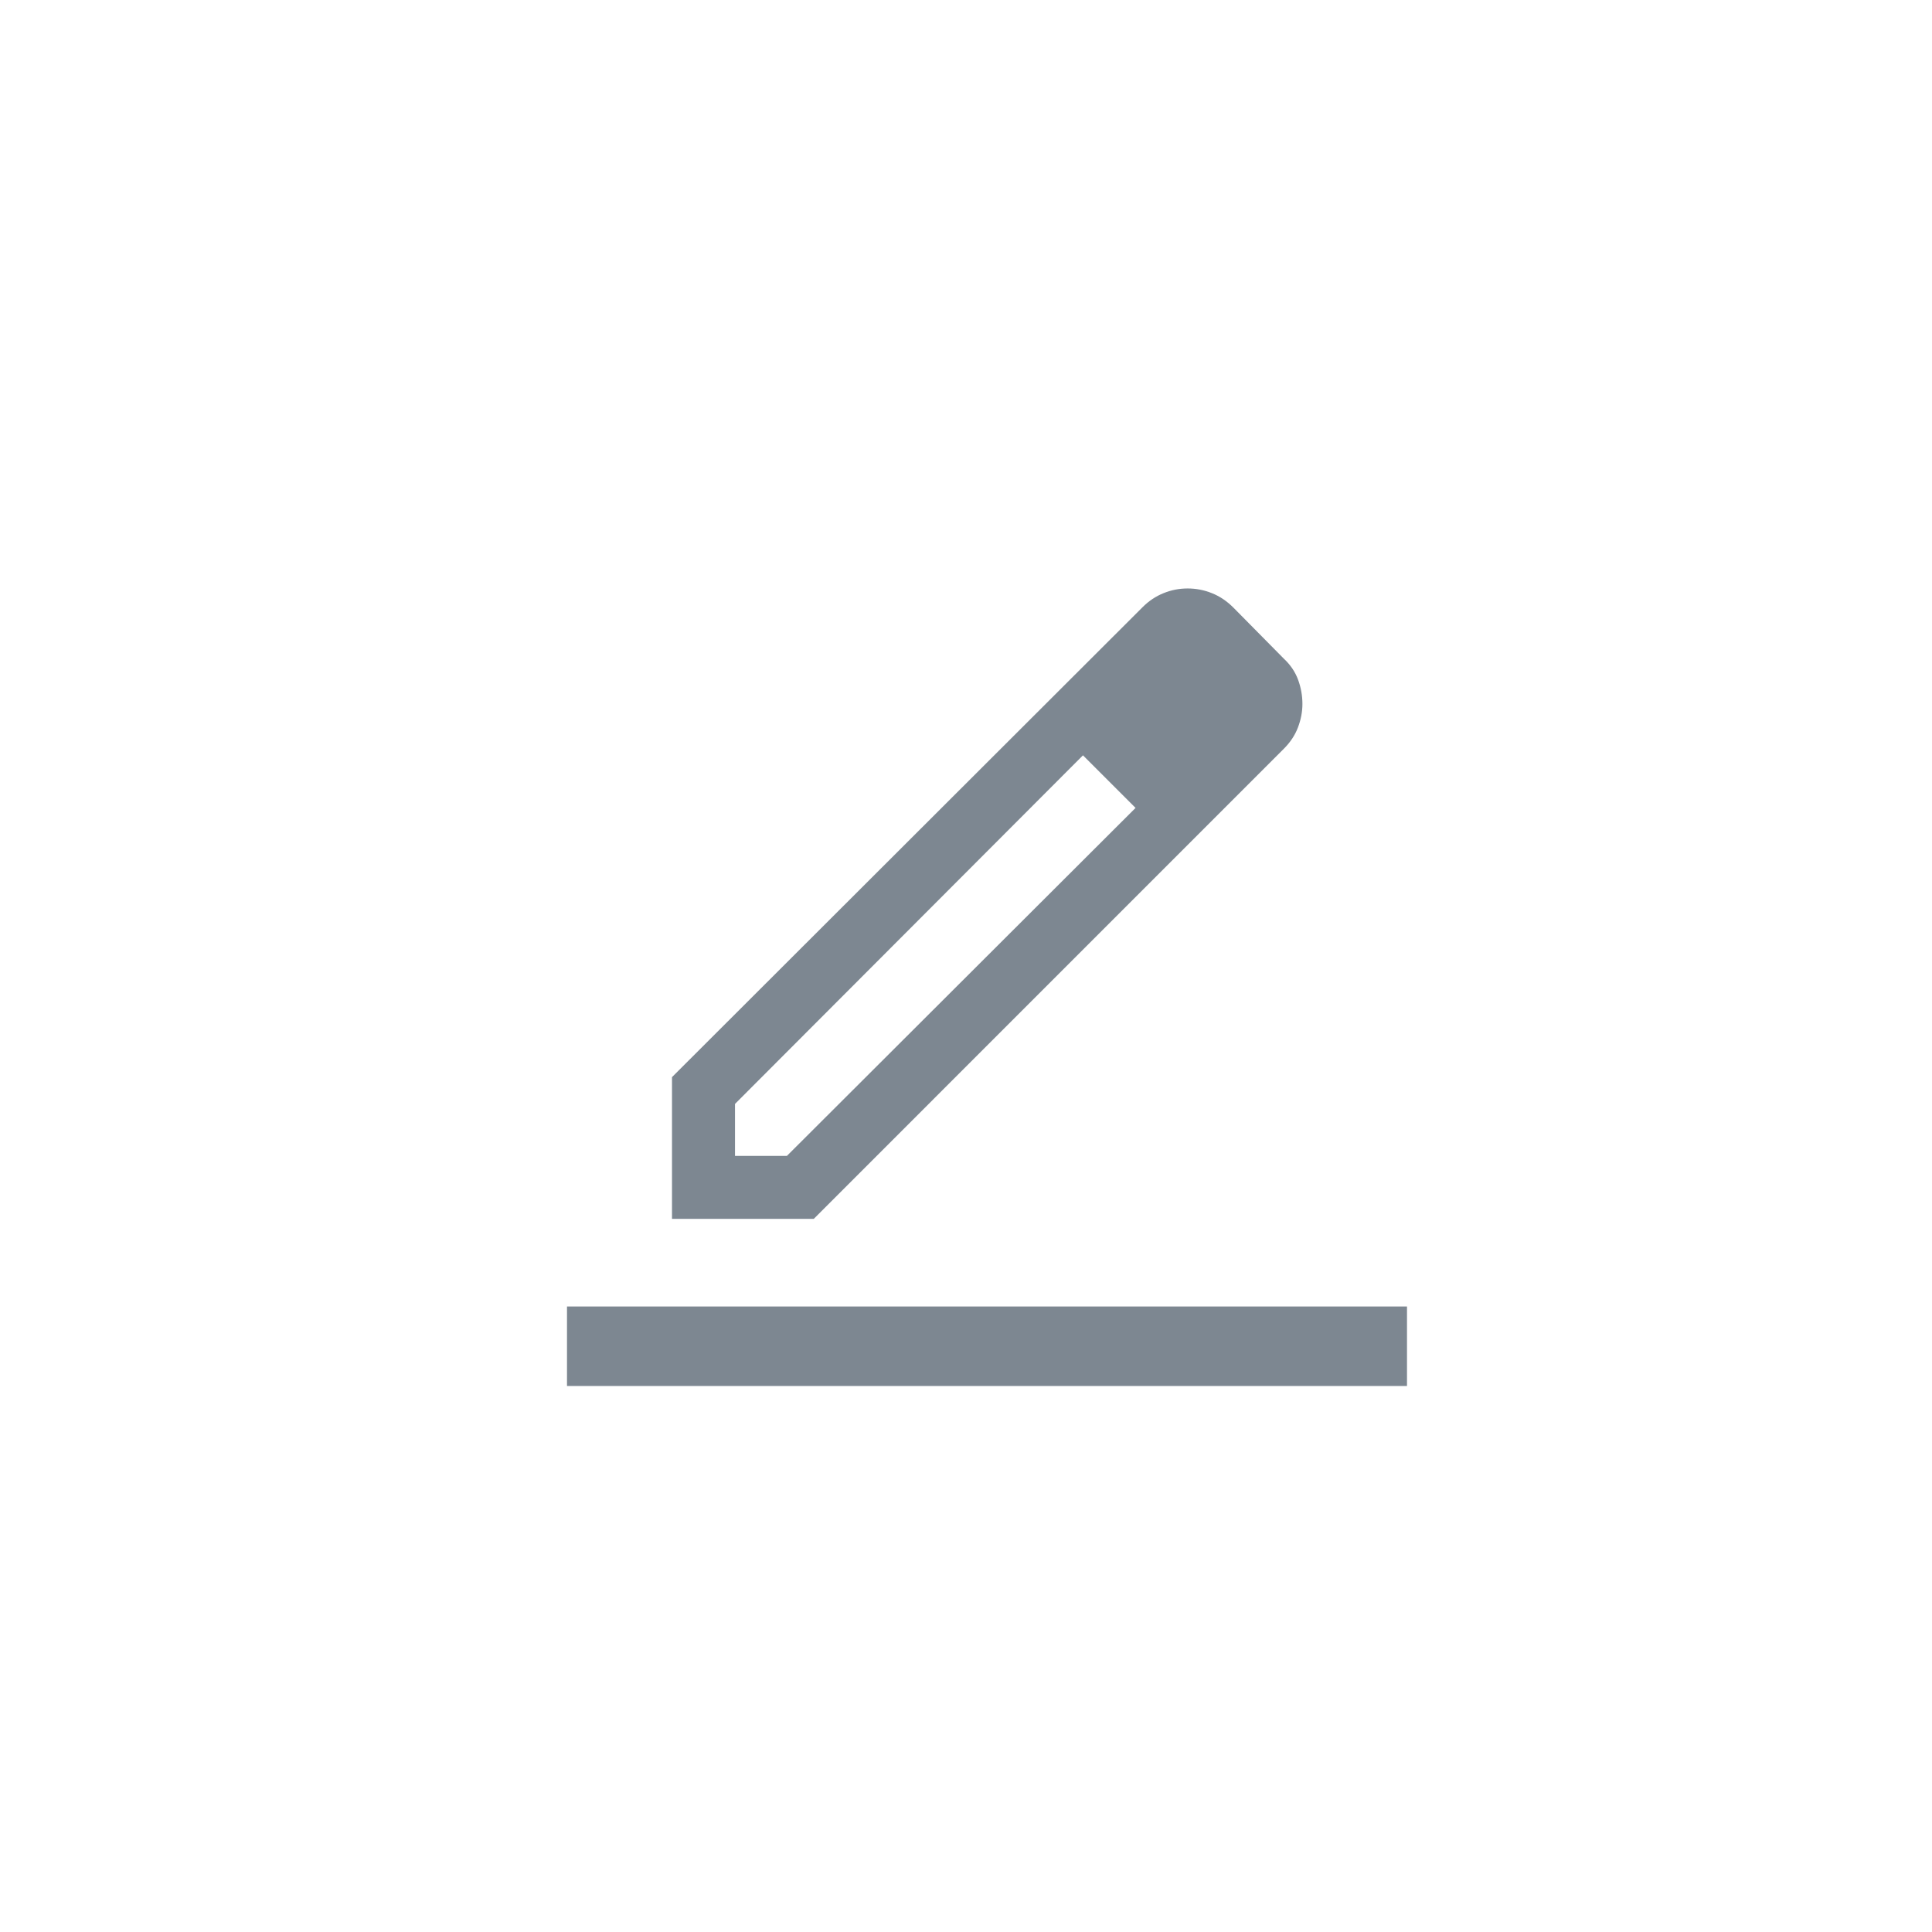
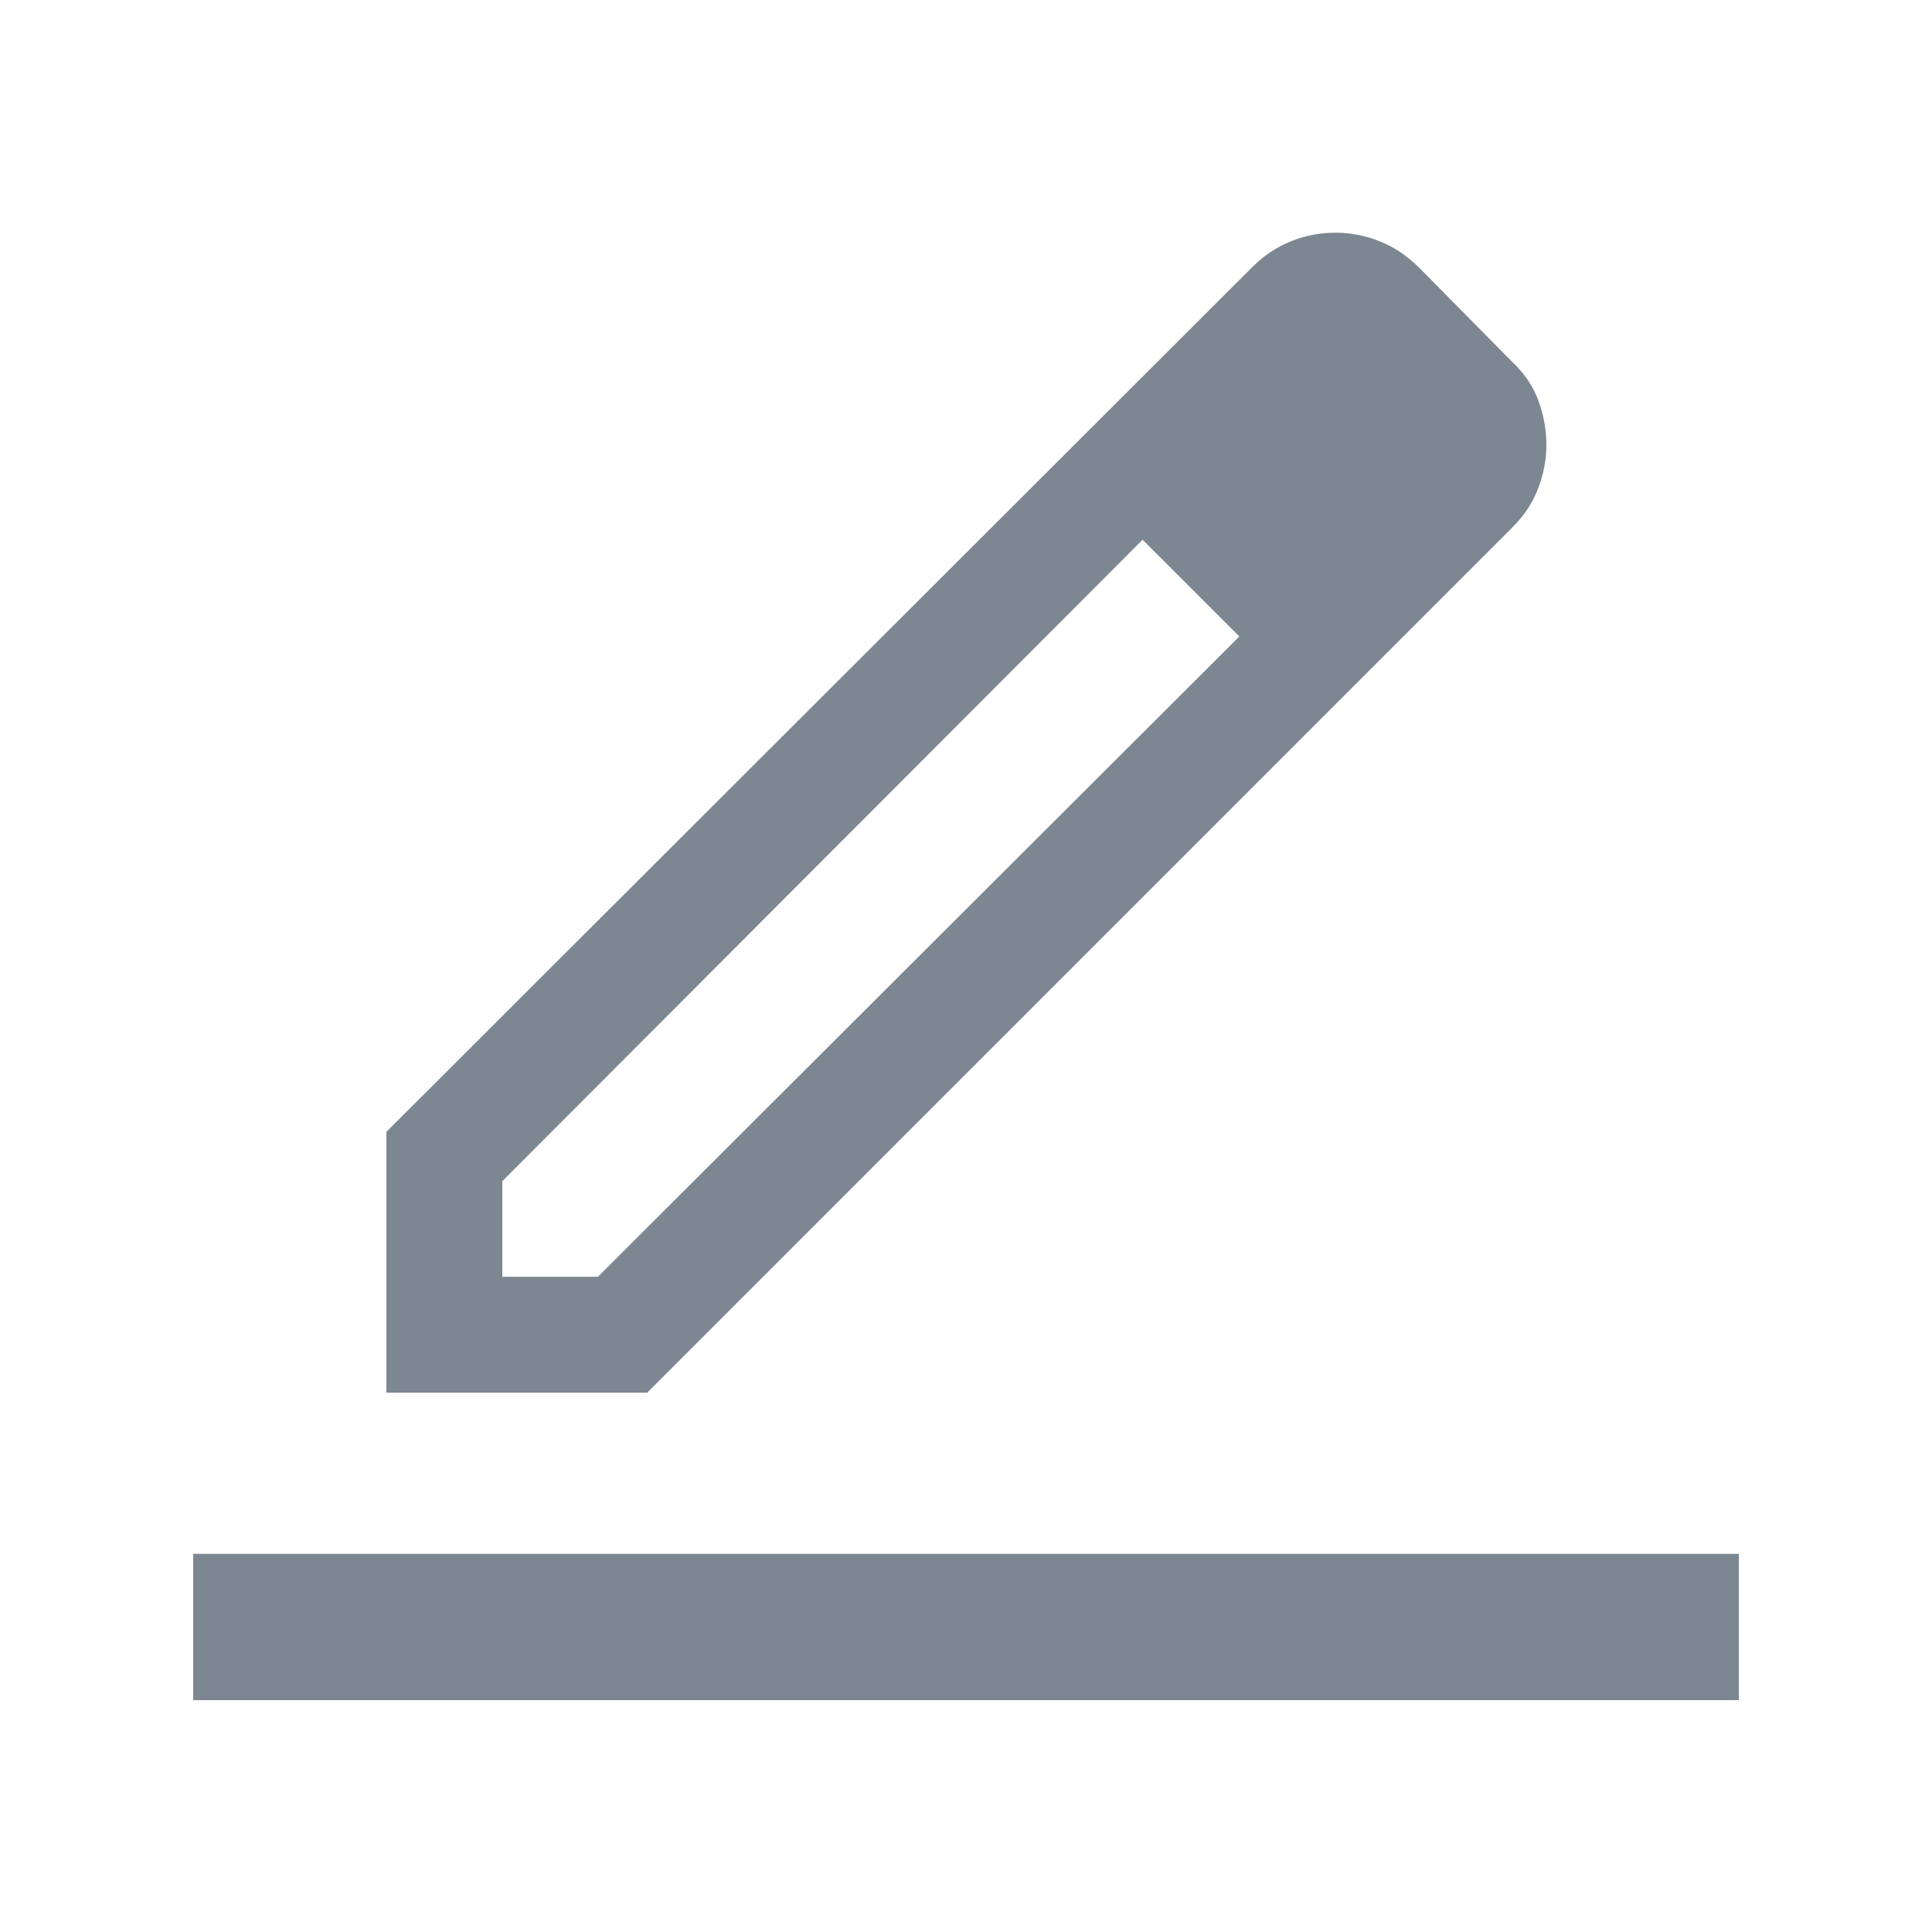
- <svg xmlns="http://www.w3.org/2000/svg" width="46" height="46" viewBox="0 0 46 46" fill="none">
-   <mask id="mask0_133_4260" style="mask-type:alpha" maskUnits="userSpaceOnUse" x="11" y="11" width="25" height="25">
-     <rect x="11.5" y="11.107" width="24" height="24" fill="#D9D9D9" />
+ <svg xmlns="http://www.w3.org/2000/svg" width="25" height="25" viewBox="0 0 25 25" fill="none">
+   <mask id="mask0_1_2714" style="mask-type:alpha" maskUnits="userSpaceOnUse" x="0" y="0" width="25" height="25">
+     <rect x="0.5" y="0.107" width="24" height="24" fill="#D9D9D9" />
  </mask>
-   <g mask="url(#mask0_133_4260)">
-     <path d="M13.5 33V31.107H33.5V33H13.5ZM17.5 27.521H18.736L27.037 19.236L26.408 18.598L25.785 17.984L17.5 26.284V27.521ZM16 29.021V25.646L27.21 14.451C27.355 14.307 27.519 14.197 27.703 14.123C27.887 14.048 28.078 14.011 28.277 14.011C28.476 14.011 28.669 14.048 28.855 14.123C29.041 14.197 29.212 14.312 29.367 14.467L30.569 15.684C30.724 15.829 30.837 15.995 30.906 16.182C30.975 16.369 31.01 16.562 31.01 16.761C31.01 16.948 30.974 17.134 30.904 17.319C30.834 17.504 30.722 17.673 30.569 17.826L19.375 29.021H16ZM27.037 19.236L26.408 18.598L25.785 17.984L27.037 19.236Z" fill="#7D8791" />
+   <g mask="url(#mask0_1_2714)">
+     <path d="M2.5 22V20.107H22.5V22H2.5ZM6.5 16.521H7.737L16.037 8.236L15.408 7.598L14.785 6.984L6.5 15.284V16.521ZM5 18.021V14.646L16.21 3.451C16.355 3.307 16.519 3.197 16.703 3.123C16.887 3.048 17.078 3.011 17.277 3.011C17.476 3.011 17.669 3.048 17.855 3.123C18.041 3.197 18.212 3.312 18.367 3.467L19.569 4.684C19.724 4.829 19.837 4.995 19.906 5.182C19.975 5.369 20.01 5.562 20.01 5.761C20.01 5.948 19.974 6.134 19.904 6.319C19.834 6.504 19.722 6.673 19.569 6.826L8.375 18.021H5ZM16.037 8.236L15.408 7.598L14.785 6.984L16.037 8.236Z" fill="#7D8791" />
  </g>
</svg>
